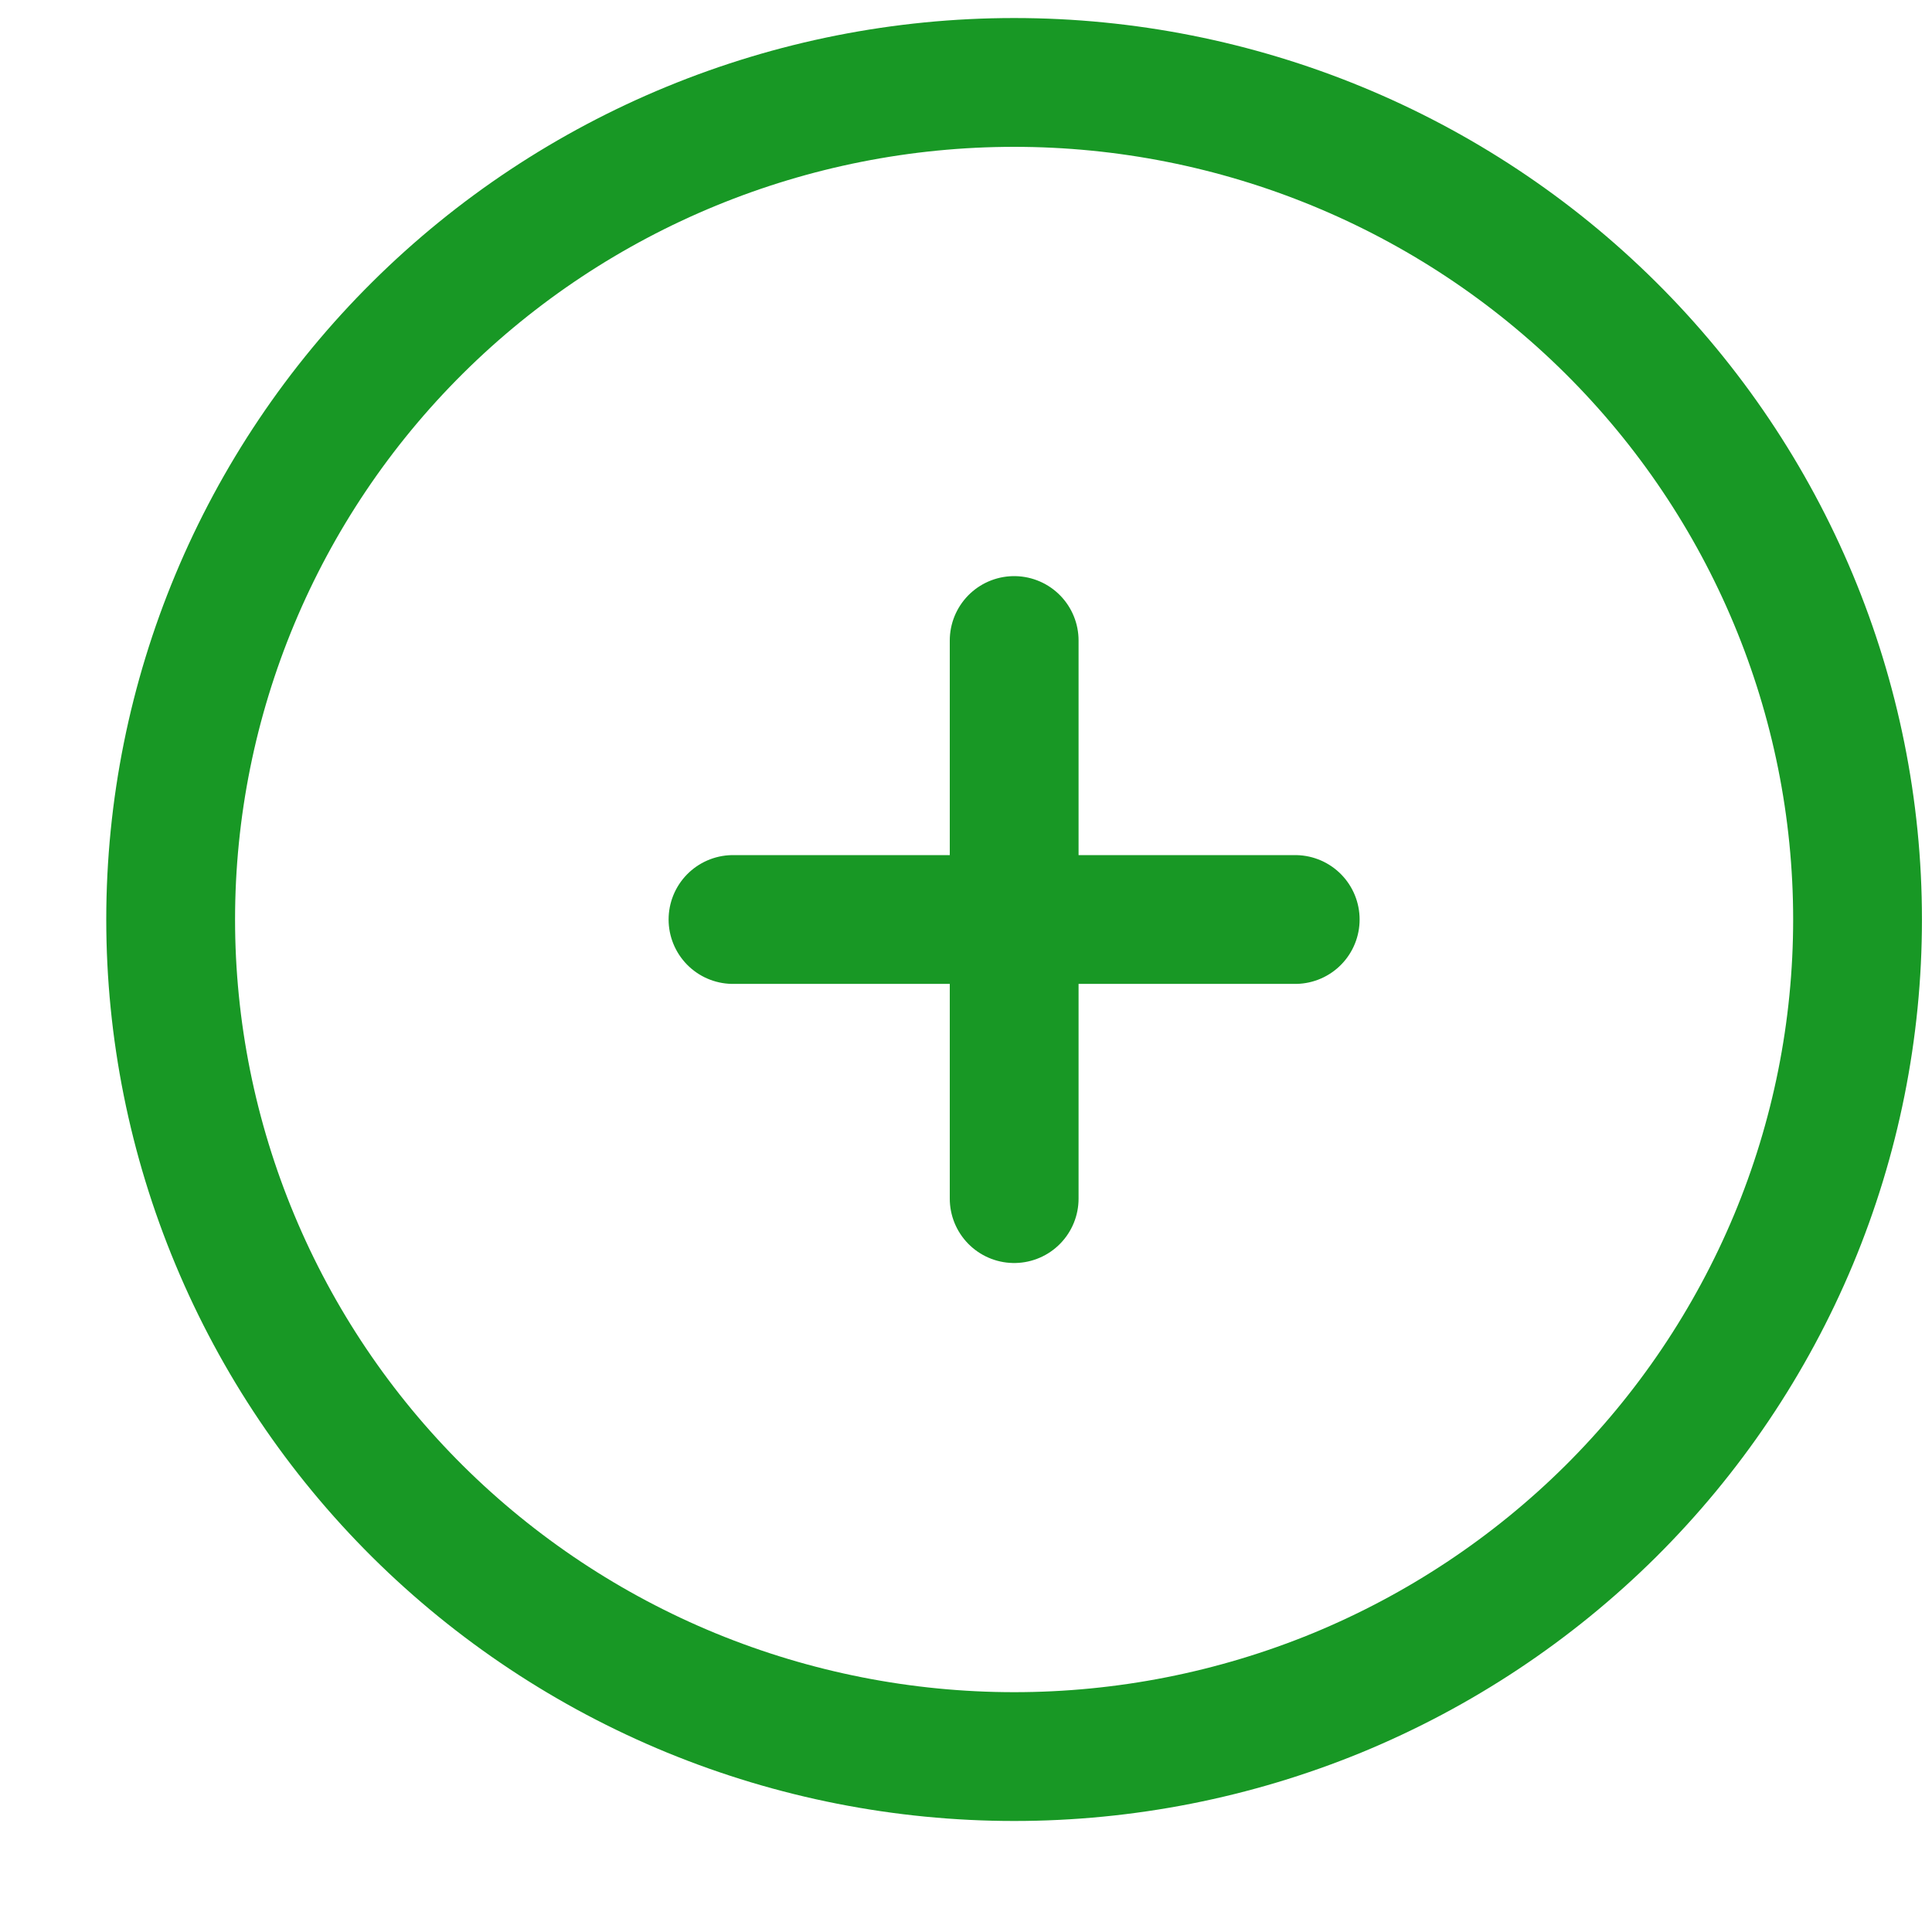
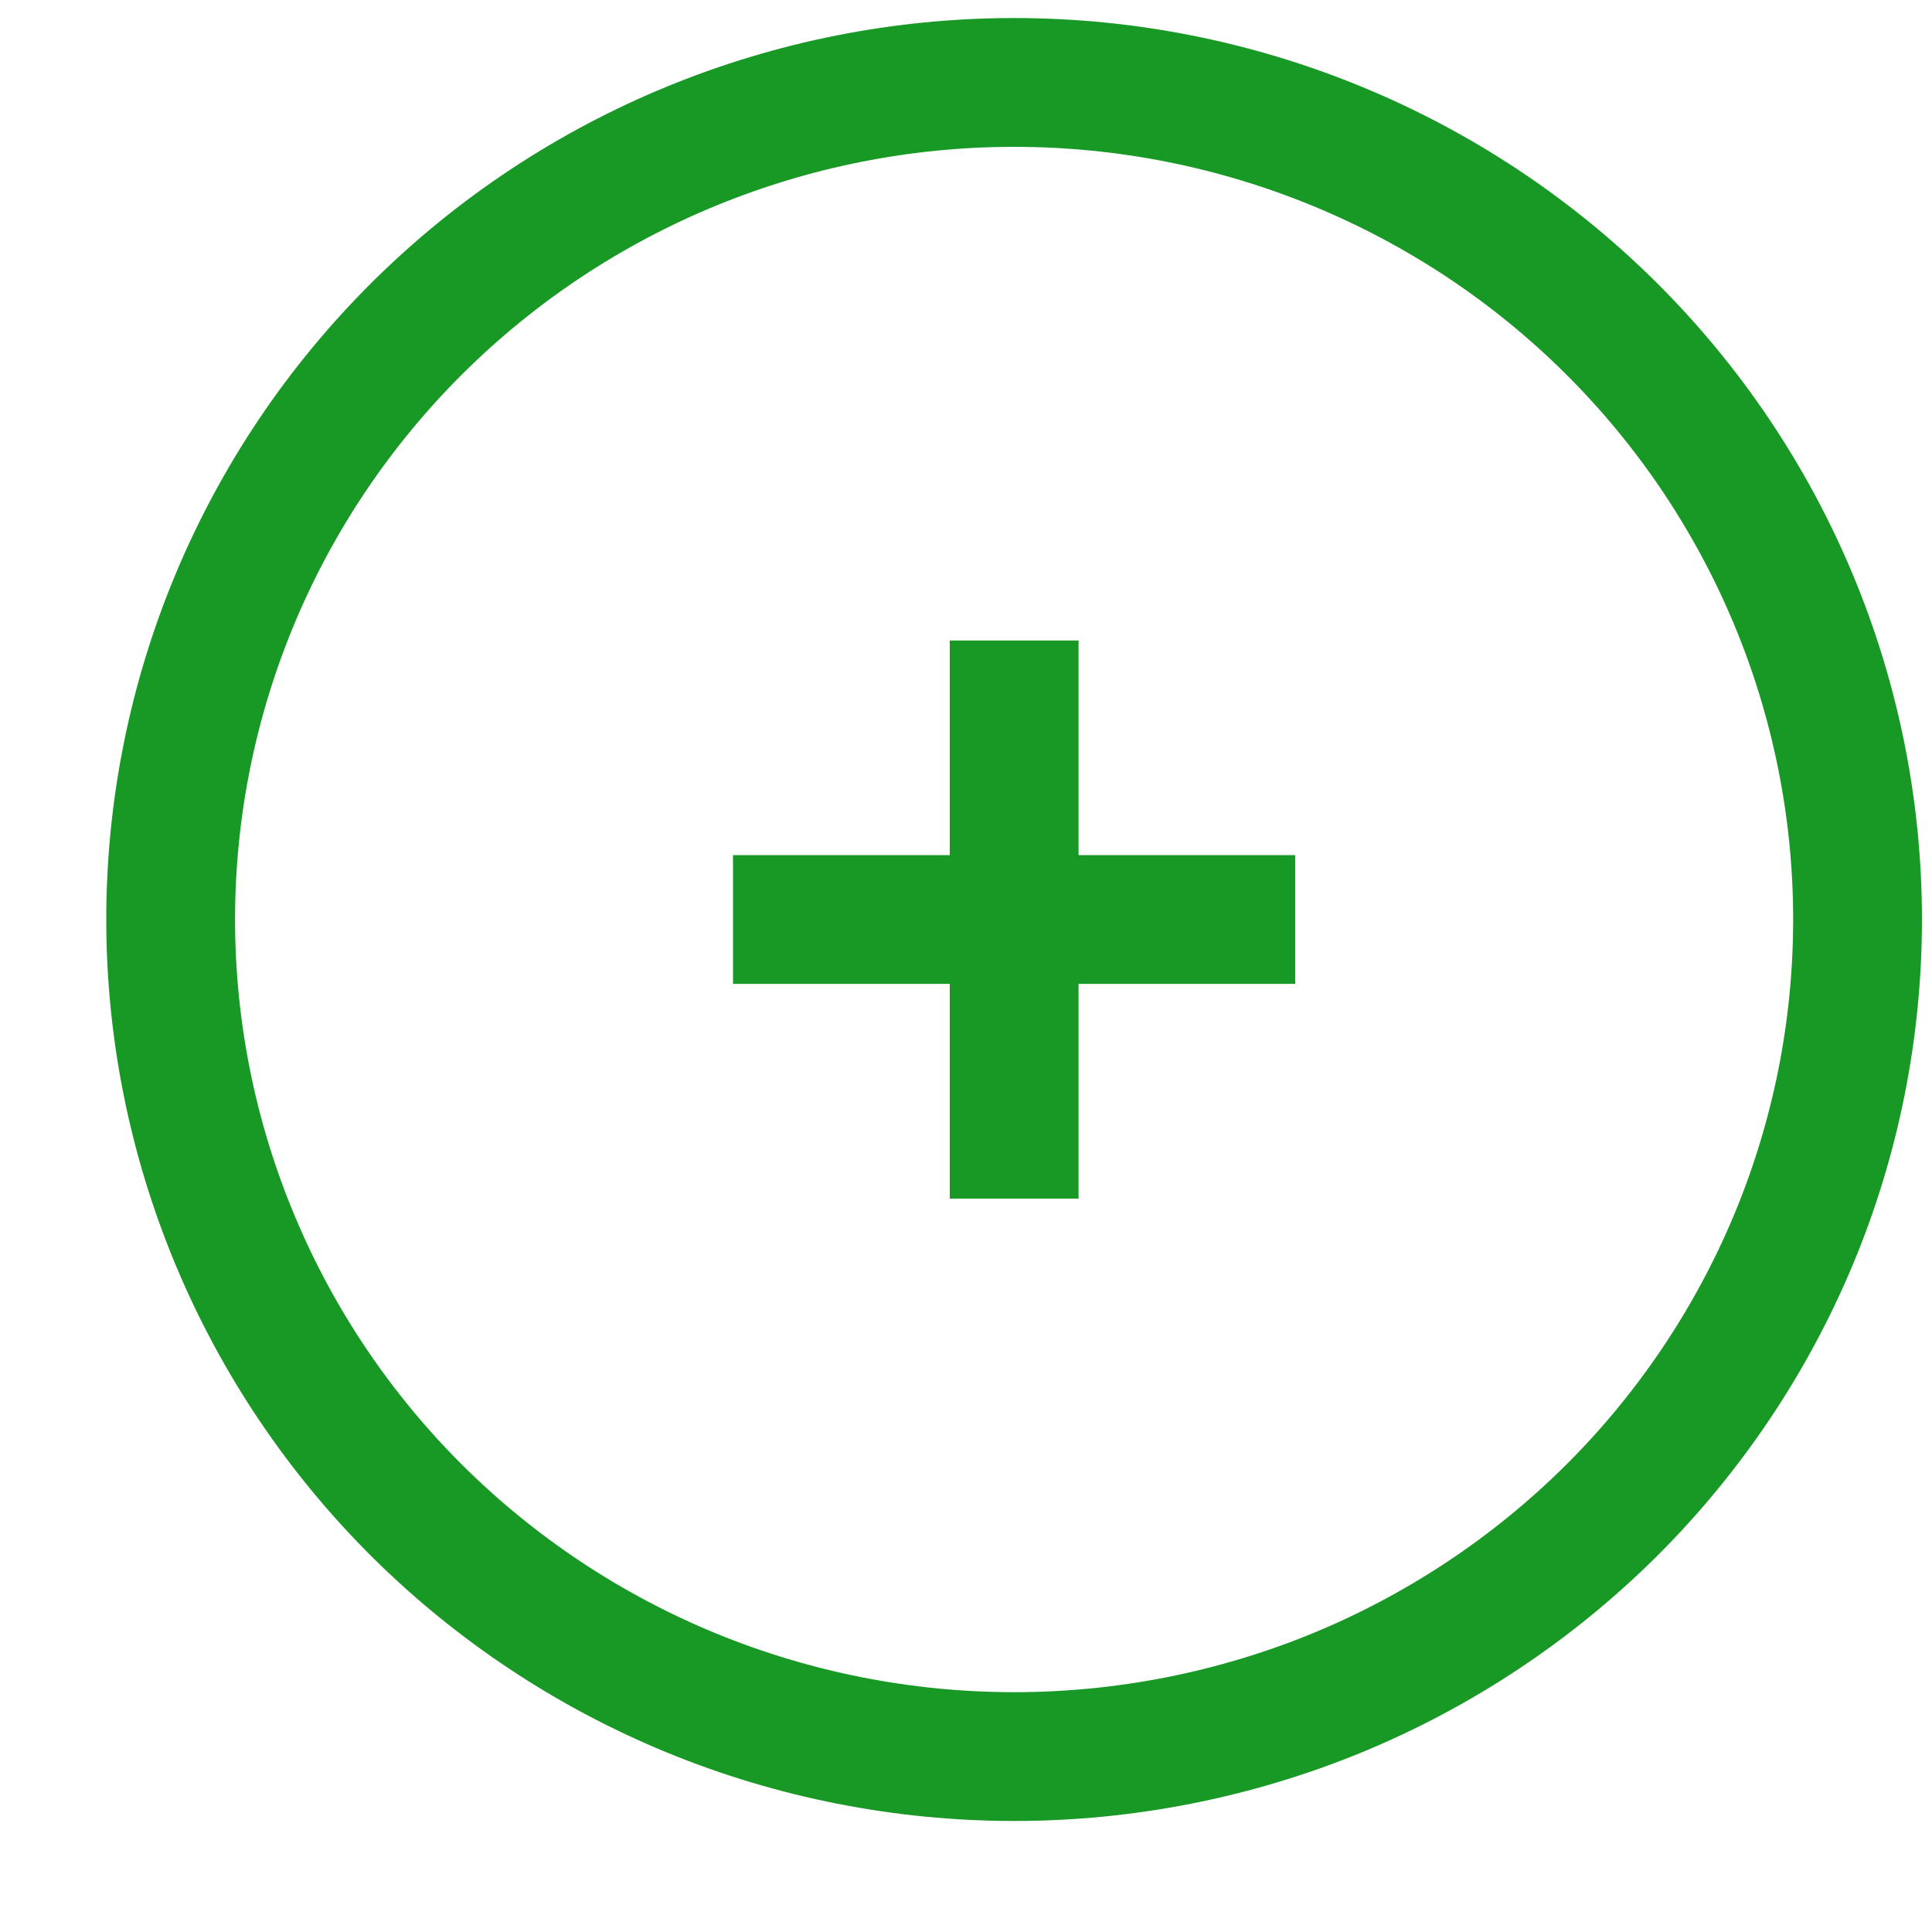
<svg xmlns="http://www.w3.org/2000/svg" width="15" height="15" viewBox="0 0 15 15" fill="none">
-   <path d="M7.874 4.973V9.306M10.056 7.139H5.691M14.422 7.139C14.422 7.993 14.253 8.838 13.924 9.626C13.594 10.415 13.112 11.131 12.504 11.735C11.896 12.338 11.174 12.817 10.38 13.144C9.585 13.47 8.734 13.638 7.874 13.638C7.014 13.638 6.162 13.47 5.368 13.144C4.573 12.817 3.851 12.338 3.243 11.735C2.635 11.131 2.153 10.415 1.824 9.626C1.495 8.838 1.325 7.993 1.325 7.139C1.325 5.416 2.015 3.763 3.243 2.544C4.471 1.325 6.137 0.64 7.874 0.64C9.61 0.64 11.276 1.325 12.504 2.544C13.732 3.763 14.422 5.416 14.422 7.139Z" stroke="#189825" stroke-linecap="round" stroke-linejoin="round" />
+   <path d="M7.874 4.973V9.306M10.056 7.139H5.691M14.422 7.139C14.422 7.993 14.253 8.838 13.924 9.626C13.594 10.415 13.112 11.131 12.504 11.735C11.896 12.338 11.174 12.817 10.38 13.144C9.585 13.47 8.734 13.638 7.874 13.638C7.014 13.638 6.162 13.47 5.368 13.144C4.573 12.817 3.851 12.338 3.243 11.735C2.635 11.131 2.153 10.415 1.824 9.626C1.495 8.838 1.325 7.993 1.325 7.139C1.325 5.416 2.015 3.763 3.243 2.544C4.471 1.325 6.137 0.64 7.874 0.64C9.61 0.64 11.276 1.325 12.504 2.544C13.732 3.763 14.422 5.416 14.422 7.139Z" stroke="#189825" strokeLinecap="round" strokeLinejoin="round" />
</svg>
